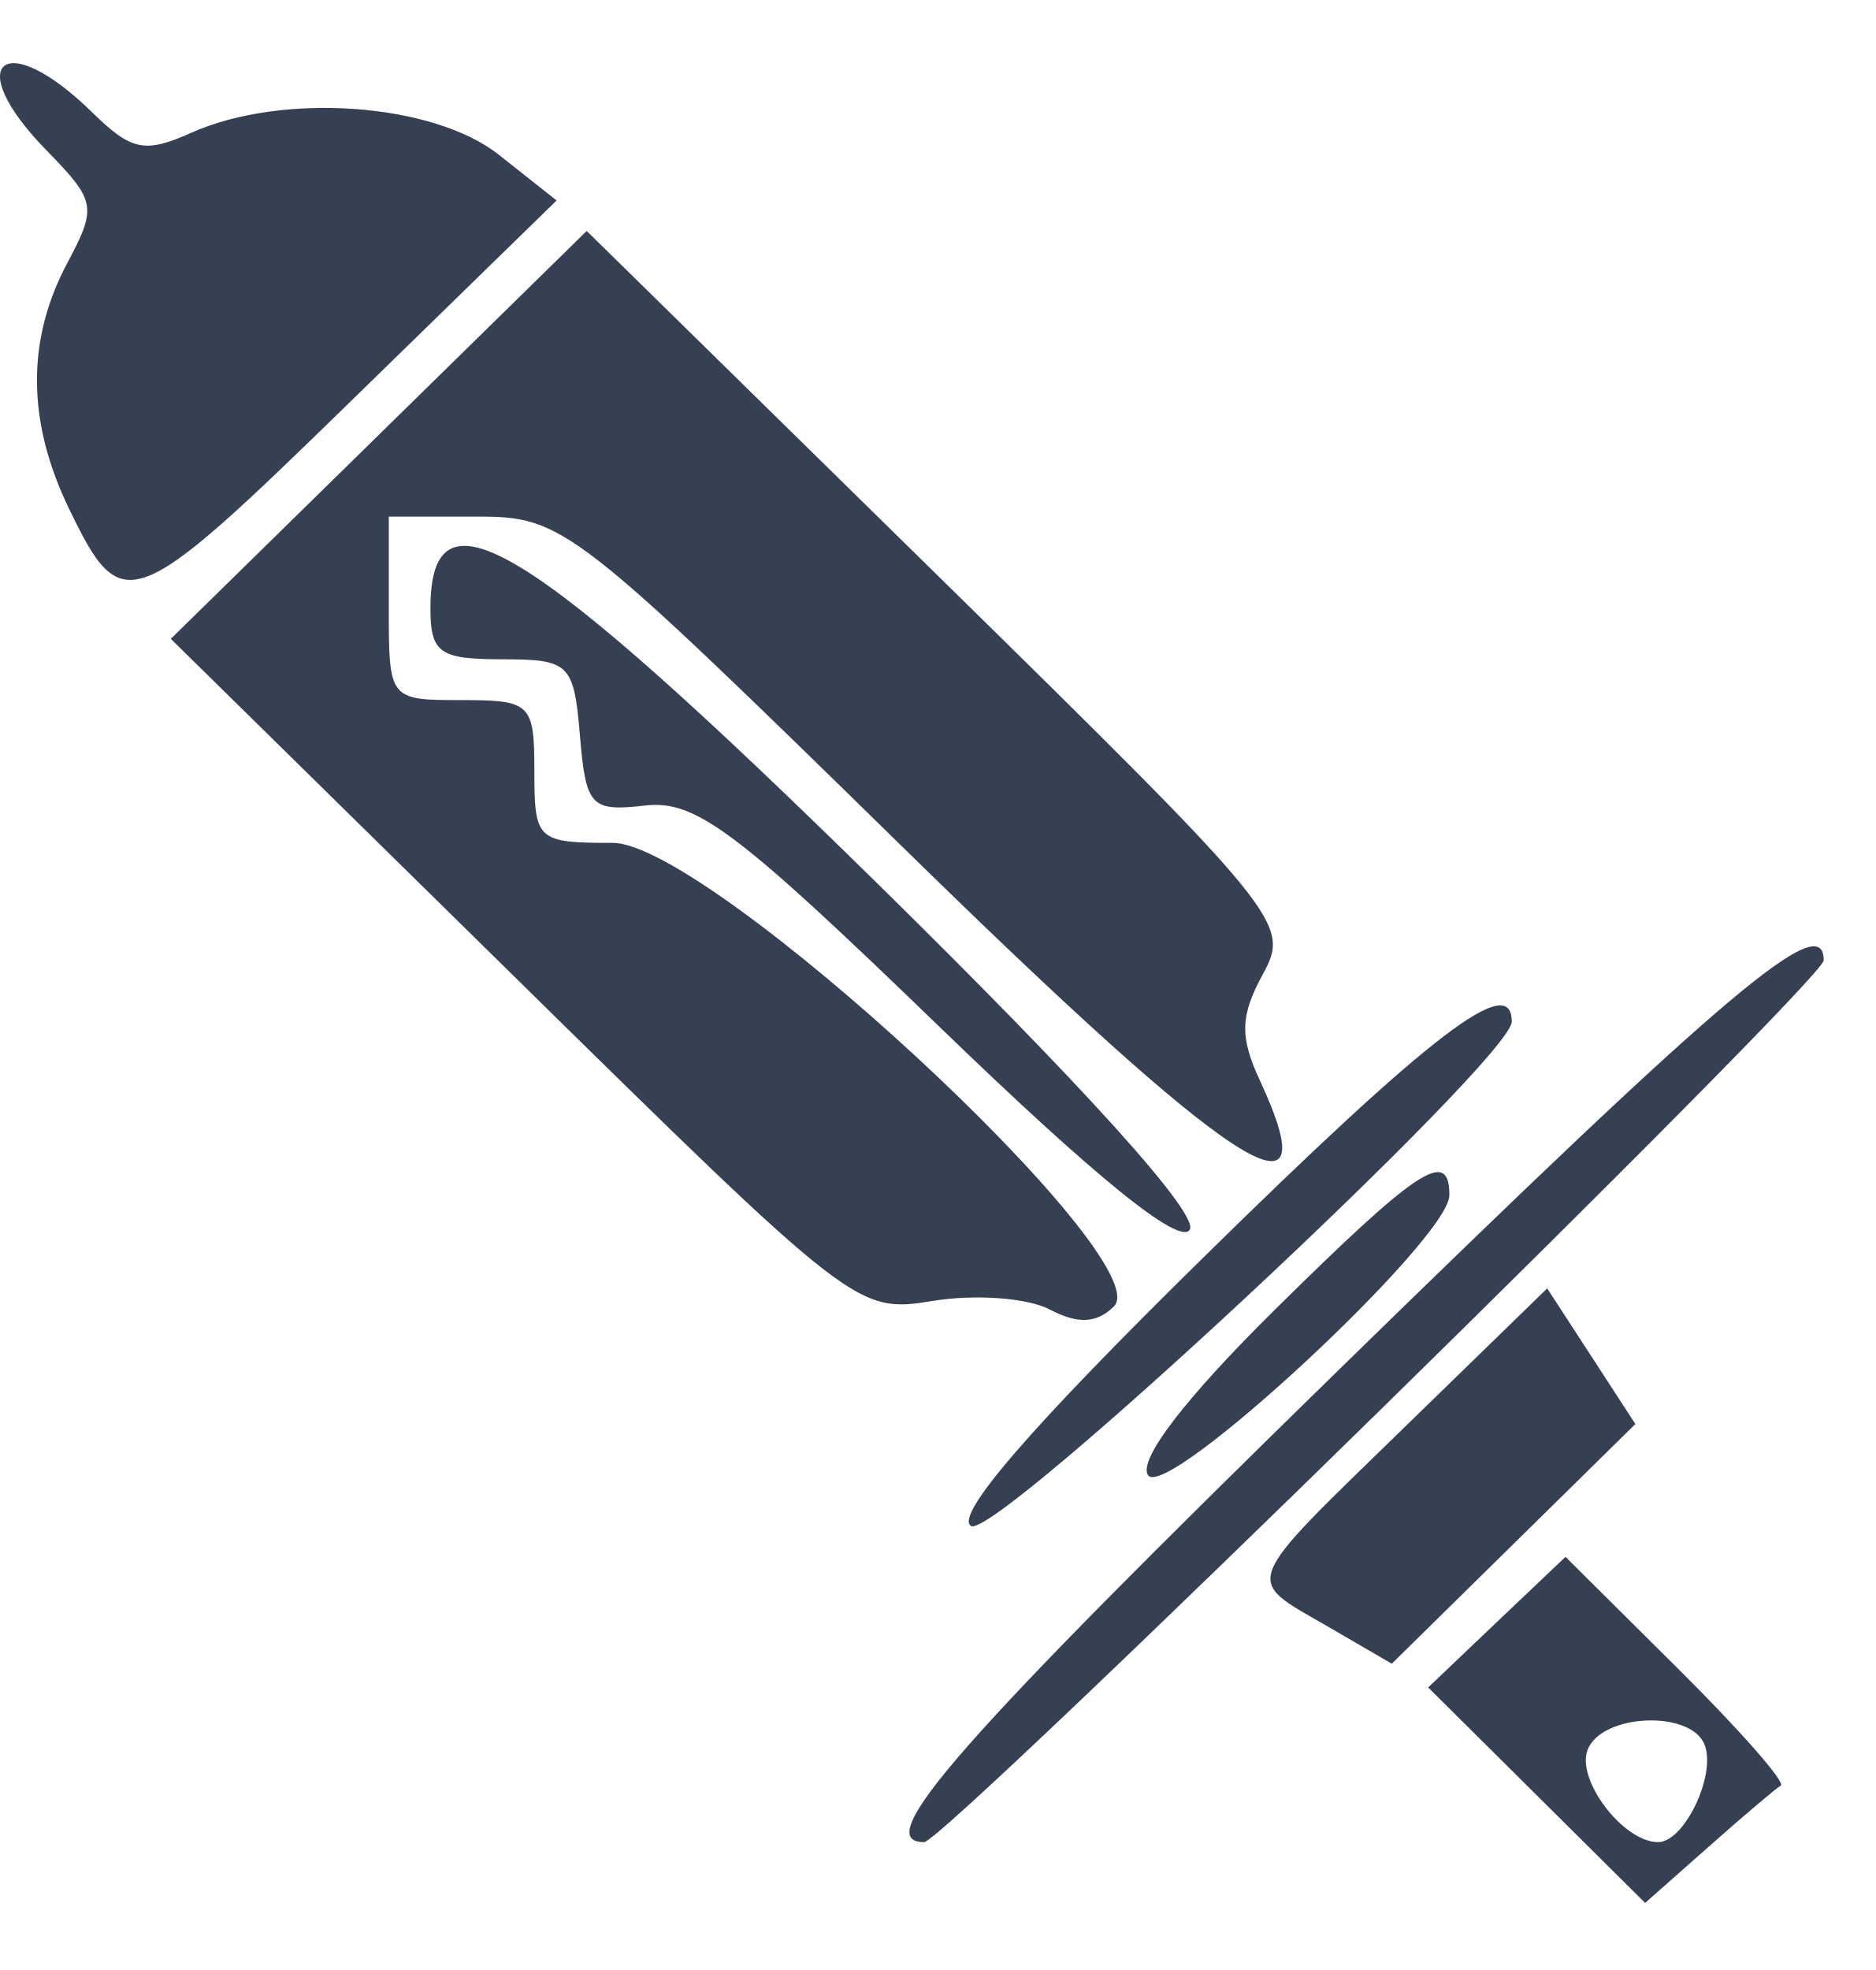
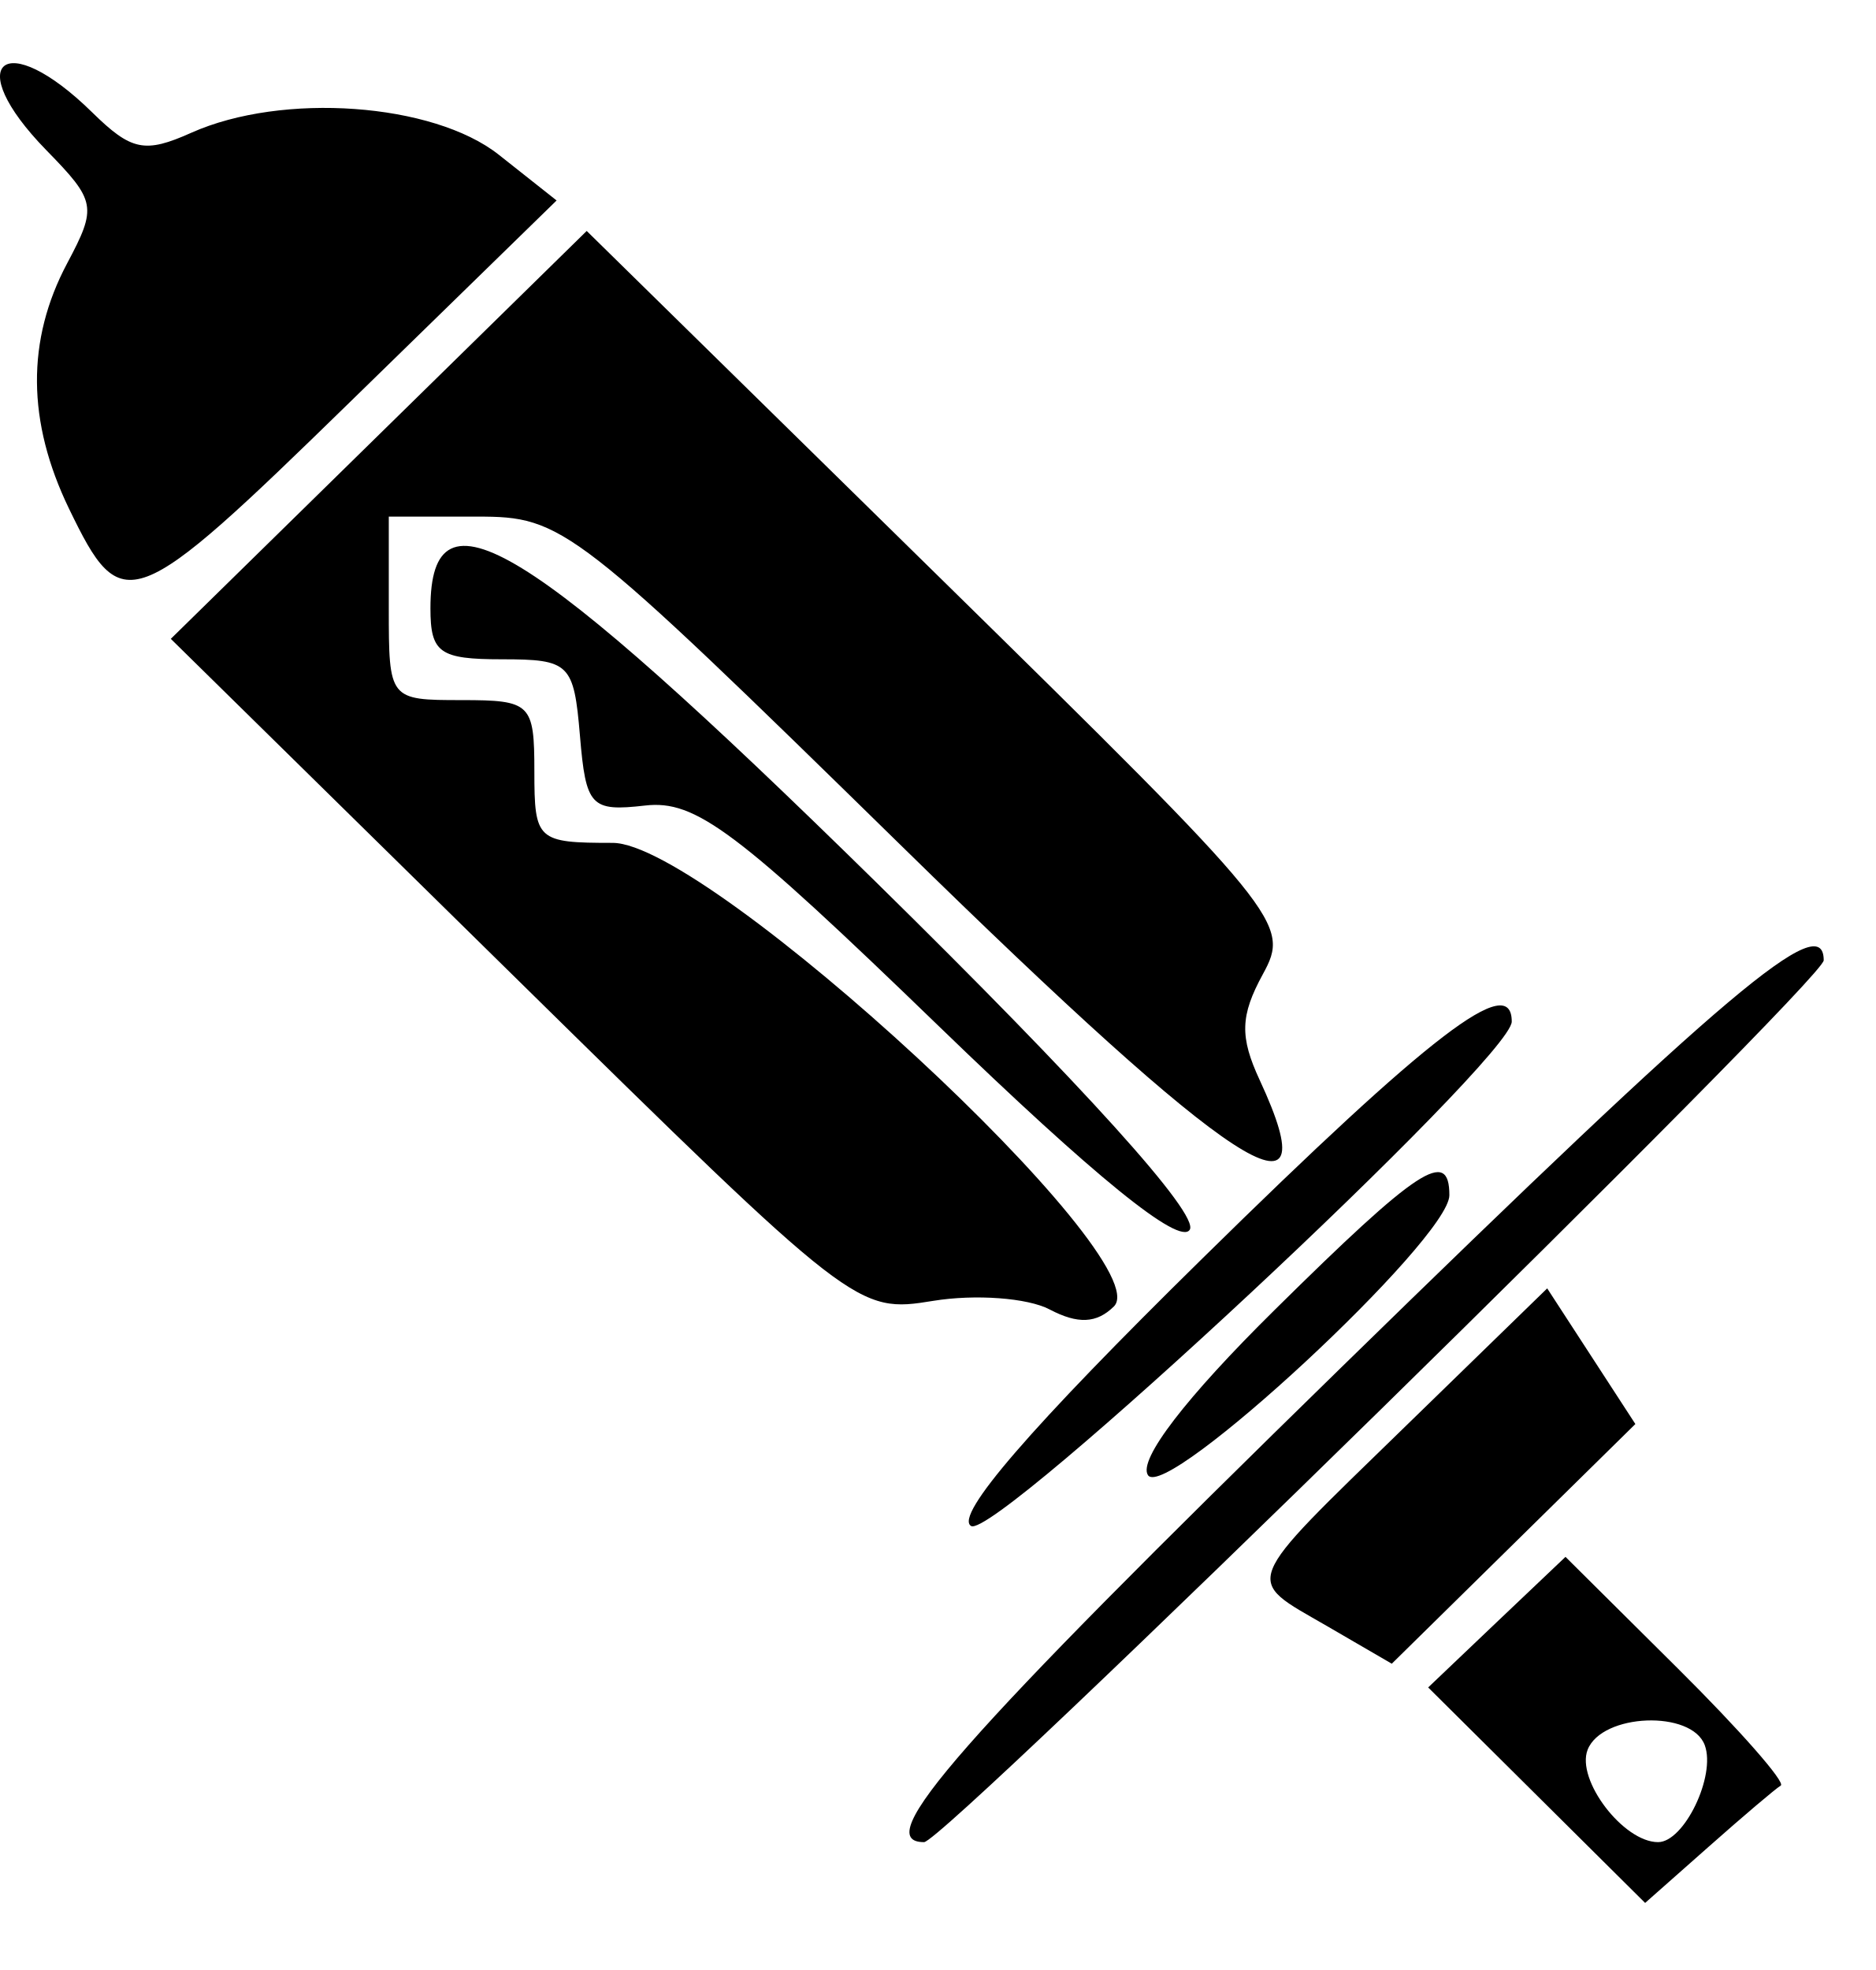
- <svg xmlns="http://www.w3.org/2000/svg" width="20" height="21" viewBox="0 0 20 21" fill="none">
-   <path fill-rule="evenodd" clip-rule="evenodd" d="M0.983 1.198C1.401 1.608 1.544 1.637 2.04 1.415C3.012 0.981 4.617 1.096 5.317 1.649L5.934 2.137L3.733 4.284C1.407 6.553 1.302 6.593 0.736 5.423C0.287 4.495 0.28 3.627 0.716 2.807C1.036 2.205 1.025 2.144 0.493 1.6C-0.42 0.664 0.047 0.28 0.983 1.198ZM10.01 6.148C13.686 9.757 13.758 9.846 13.463 10.386C13.222 10.828 13.216 11.053 13.431 11.516C14.2 13.172 13.159 12.492 9.626 9.032C6.106 5.586 6.004 5.507 5.085 5.507H4.145V6.485C4.145 7.458 4.149 7.463 4.921 7.463C5.66 7.463 5.697 7.499 5.697 8.224C5.697 8.959 5.726 8.985 6.532 8.985C7.561 8.985 12.374 13.438 11.875 13.927C11.691 14.108 11.491 14.117 11.189 13.958C10.955 13.835 10.396 13.794 9.949 13.867C9.139 13.999 9.11 13.976 5.478 10.405L1.821 6.81L4.038 4.636L6.255 2.462L10.01 6.148ZM9.331 9.395C11.561 11.586 12.788 12.945 12.684 13.109C12.576 13.281 11.666 12.542 10.012 10.942C7.851 8.852 7.416 8.525 6.877 8.587C6.299 8.653 6.246 8.597 6.183 7.843C6.118 7.073 6.073 7.028 5.351 7.028C4.686 7.028 4.589 6.959 4.589 6.485C4.589 5.117 5.616 5.748 9.331 9.395ZM19.443 10.237C19.443 10.45 10.07 19.637 9.852 19.637C9.272 19.637 10.208 18.572 14.3 14.576C18.428 10.545 19.443 9.689 19.443 10.237ZM16.117 10.89C16.117 11.285 10.609 16.423 10.353 16.267C10.172 16.158 10.987 15.215 12.82 13.414C15.259 11.016 16.117 10.359 16.117 10.89ZM15.452 12.741C15.452 13.21 12.424 16.02 12.238 15.724C12.134 15.56 12.641 14.9 13.59 13.963C15.12 12.451 15.452 12.233 15.452 12.741ZM16.965 14.457L17.435 15.18L16.137 16.457L14.838 17.735L14.148 17.334C13.256 16.818 13.214 16.927 14.976 15.212L16.495 13.734L16.965 14.457ZM17.887 17.785C18.546 18.439 19.04 19.001 18.985 19.034C18.931 19.066 18.583 19.361 18.213 19.689L17.539 20.285L16.382 19.136L15.226 17.988L15.957 17.292L16.69 16.596L17.887 17.785ZM16.926 18.652C16.801 18.973 17.307 19.637 17.677 19.637C17.955 19.637 18.295 18.931 18.175 18.604C18.037 18.226 17.079 18.263 16.926 18.652Z" fill="#354053" />
+ <svg xmlns="http://www.w3.org/2000/svg" width="20" height="21" viewBox="0 0 20 21">
+   <path fill-rule="evenodd" clip-rule="evenodd" d="M0.983 1.198C1.401 1.608 1.544 1.637 2.04 1.415C3.012 0.981 4.617 1.096 5.317 1.649L5.934 2.137L3.733 4.284C1.407 6.553 1.302 6.593 0.736 5.423C0.287 4.495 0.28 3.627 0.716 2.807C1.036 2.205 1.025 2.144 0.493 1.6C-0.42 0.664 0.047 0.28 0.983 1.198ZM10.01 6.148C13.686 9.757 13.758 9.846 13.463 10.386C13.222 10.828 13.216 11.053 13.431 11.516C14.2 13.172 13.159 12.492 9.626 9.032C6.106 5.586 6.004 5.507 5.085 5.507H4.145V6.485C4.145 7.458 4.149 7.463 4.921 7.463C5.66 7.463 5.697 7.499 5.697 8.224C5.697 8.959 5.726 8.985 6.532 8.985C7.561 8.985 12.374 13.438 11.875 13.927C11.691 14.108 11.491 14.117 11.189 13.958C10.955 13.835 10.396 13.794 9.949 13.867C9.139 13.999 9.11 13.976 5.478 10.405L1.821 6.81L4.038 4.636L6.255 2.462L10.01 6.148ZM9.331 9.395C11.561 11.586 12.788 12.945 12.684 13.109C12.576 13.281 11.666 12.542 10.012 10.942C7.851 8.852 7.416 8.525 6.877 8.587C6.299 8.653 6.246 8.597 6.183 7.843C6.118 7.073 6.073 7.028 5.351 7.028C4.686 7.028 4.589 6.959 4.589 6.485C4.589 5.117 5.616 5.748 9.331 9.395ZM19.443 10.237C19.443 10.45 10.07 19.637 9.852 19.637C9.272 19.637 10.208 18.572 14.3 14.576C18.428 10.545 19.443 9.689 19.443 10.237ZM16.117 10.89C16.117 11.285 10.609 16.423 10.353 16.267C10.172 16.158 10.987 15.215 12.82 13.414C15.259 11.016 16.117 10.359 16.117 10.89ZM15.452 12.741C15.452 13.21 12.424 16.02 12.238 15.724C12.134 15.56 12.641 14.9 13.59 13.963C15.12 12.451 15.452 12.233 15.452 12.741ZM16.965 14.457L17.435 15.18L16.137 16.457L14.838 17.735L14.148 17.334C13.256 16.818 13.214 16.927 14.976 15.212L16.495 13.734L16.965 14.457ZM17.887 17.785C18.546 18.439 19.04 19.001 18.985 19.034C18.931 19.066 18.583 19.361 18.213 19.689L17.539 20.285L16.382 19.136L15.226 17.988L15.957 17.292L16.69 16.596L17.887 17.785ZM16.926 18.652C16.801 18.973 17.307 19.637 17.677 19.637C17.955 19.637 18.295 18.931 18.175 18.604C18.037 18.226 17.079 18.263 16.926 18.652Z" />
</svg>
